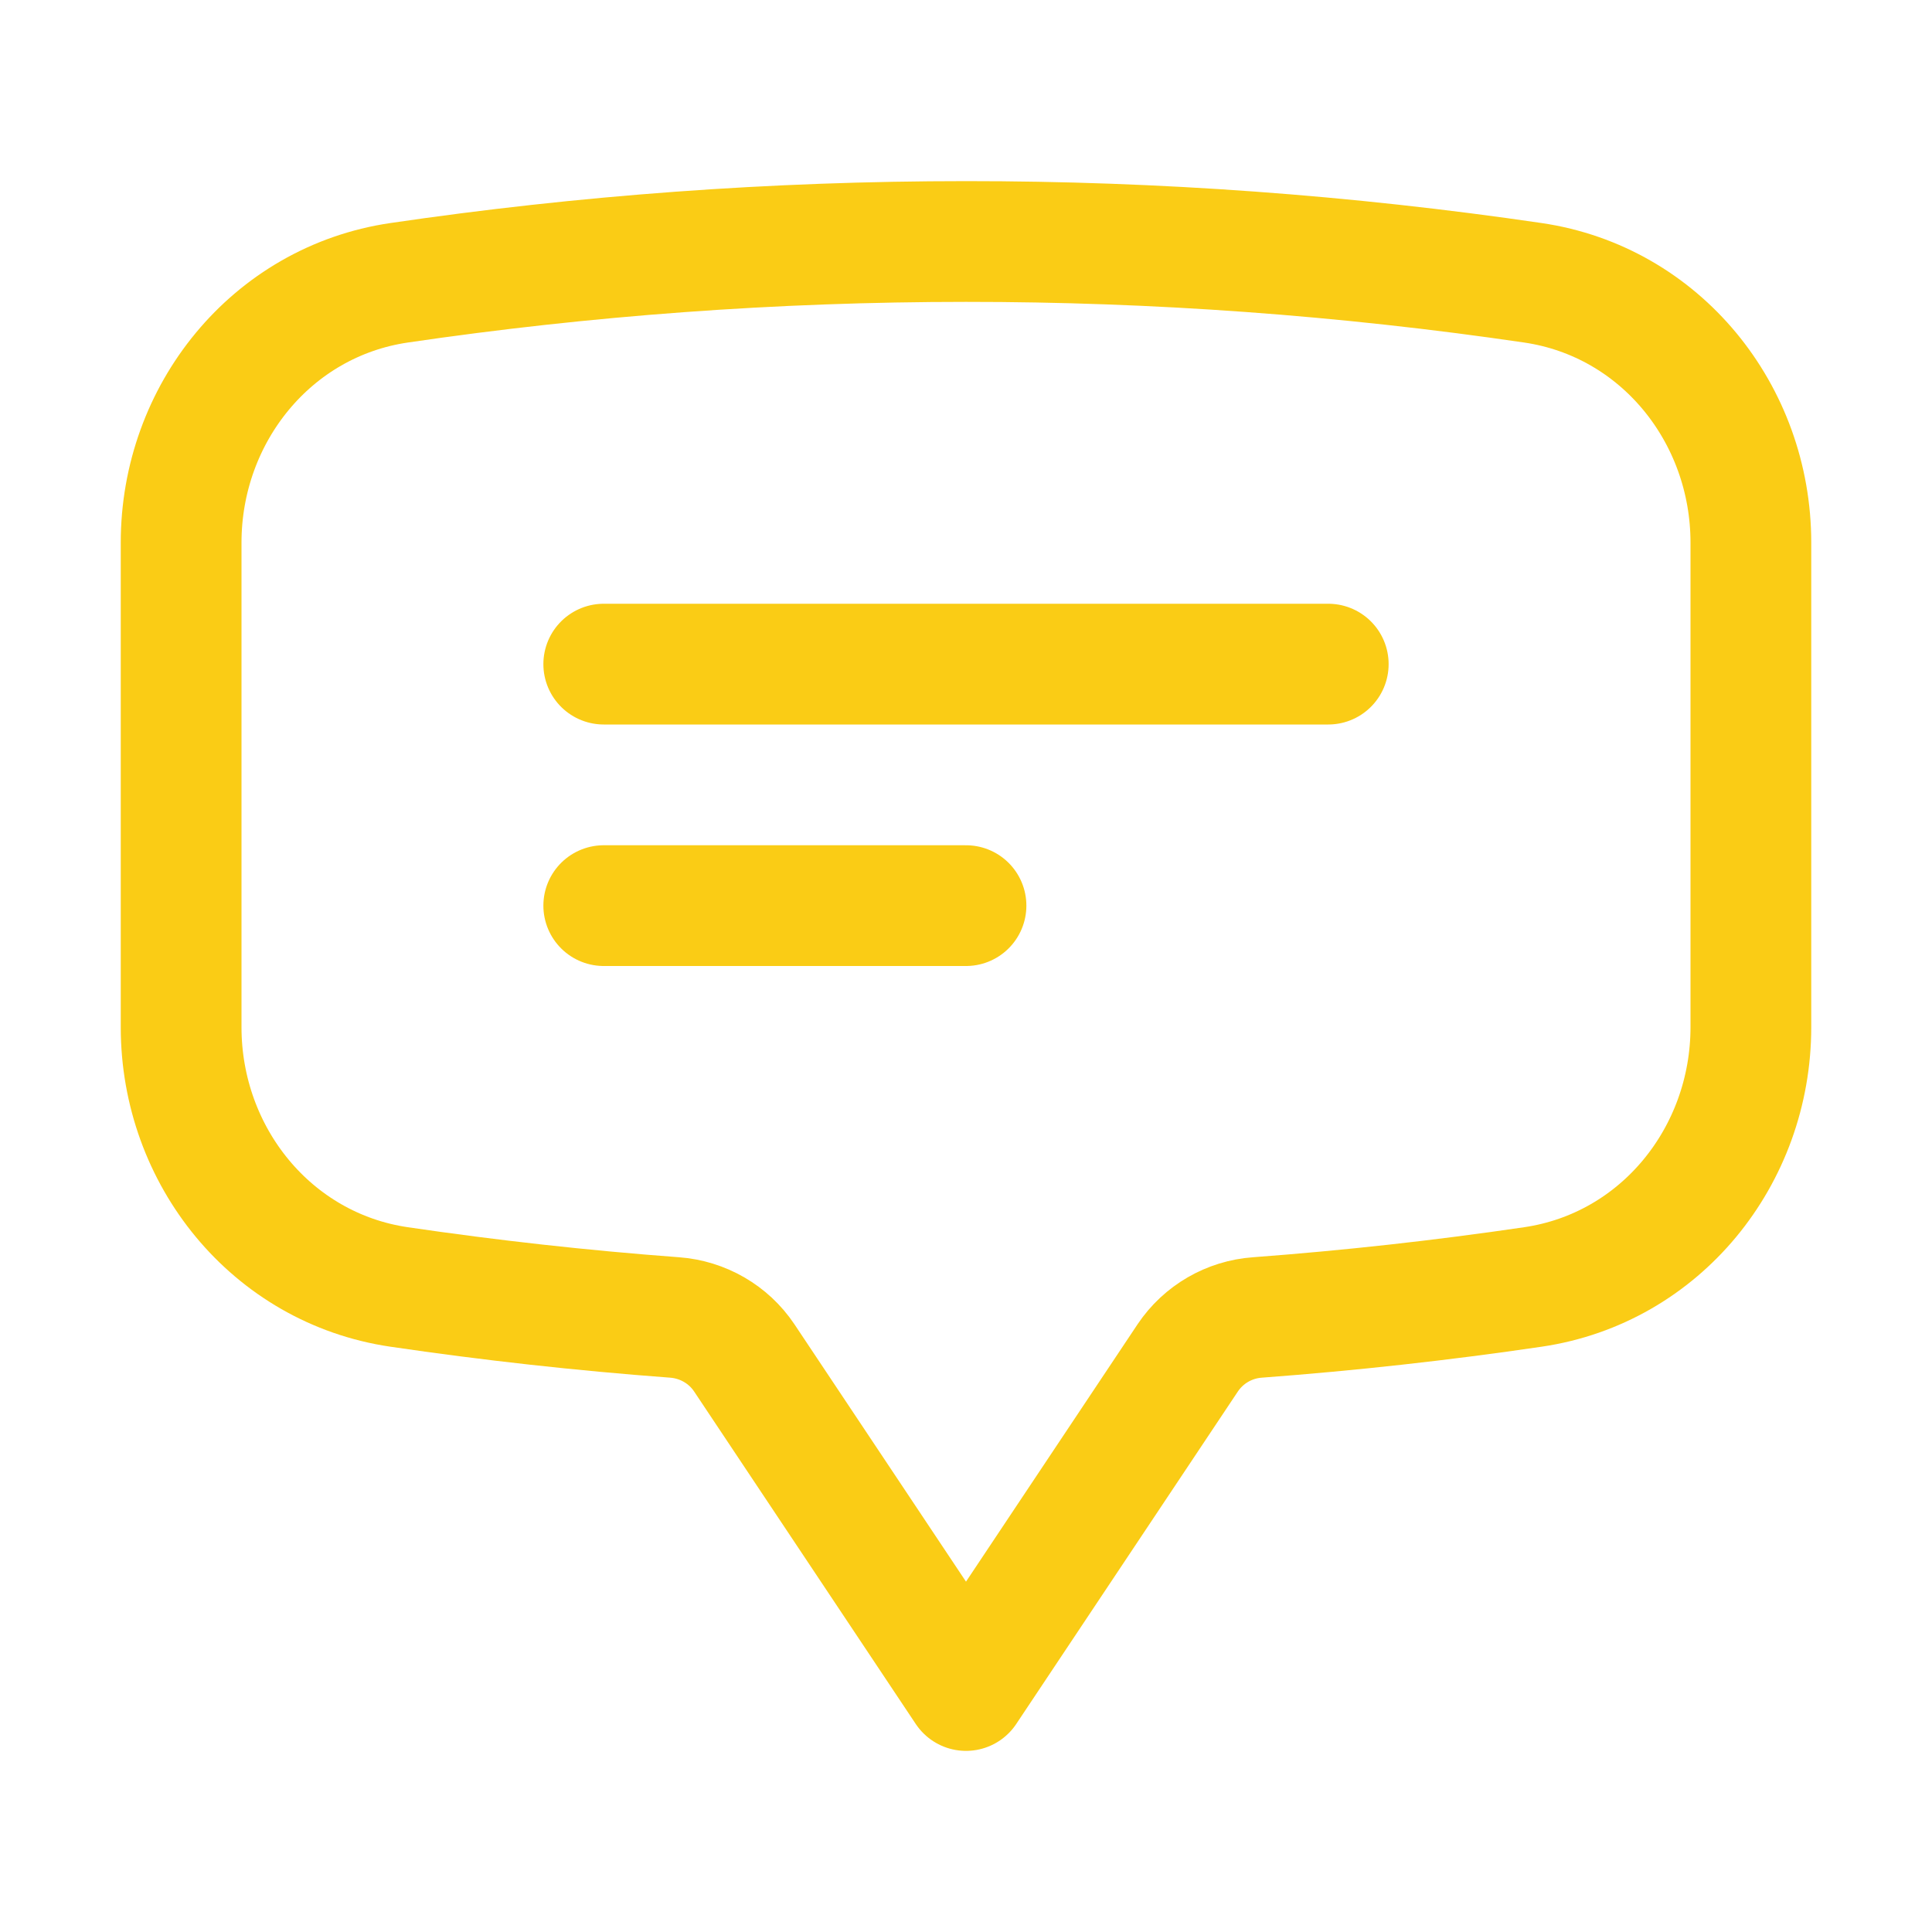
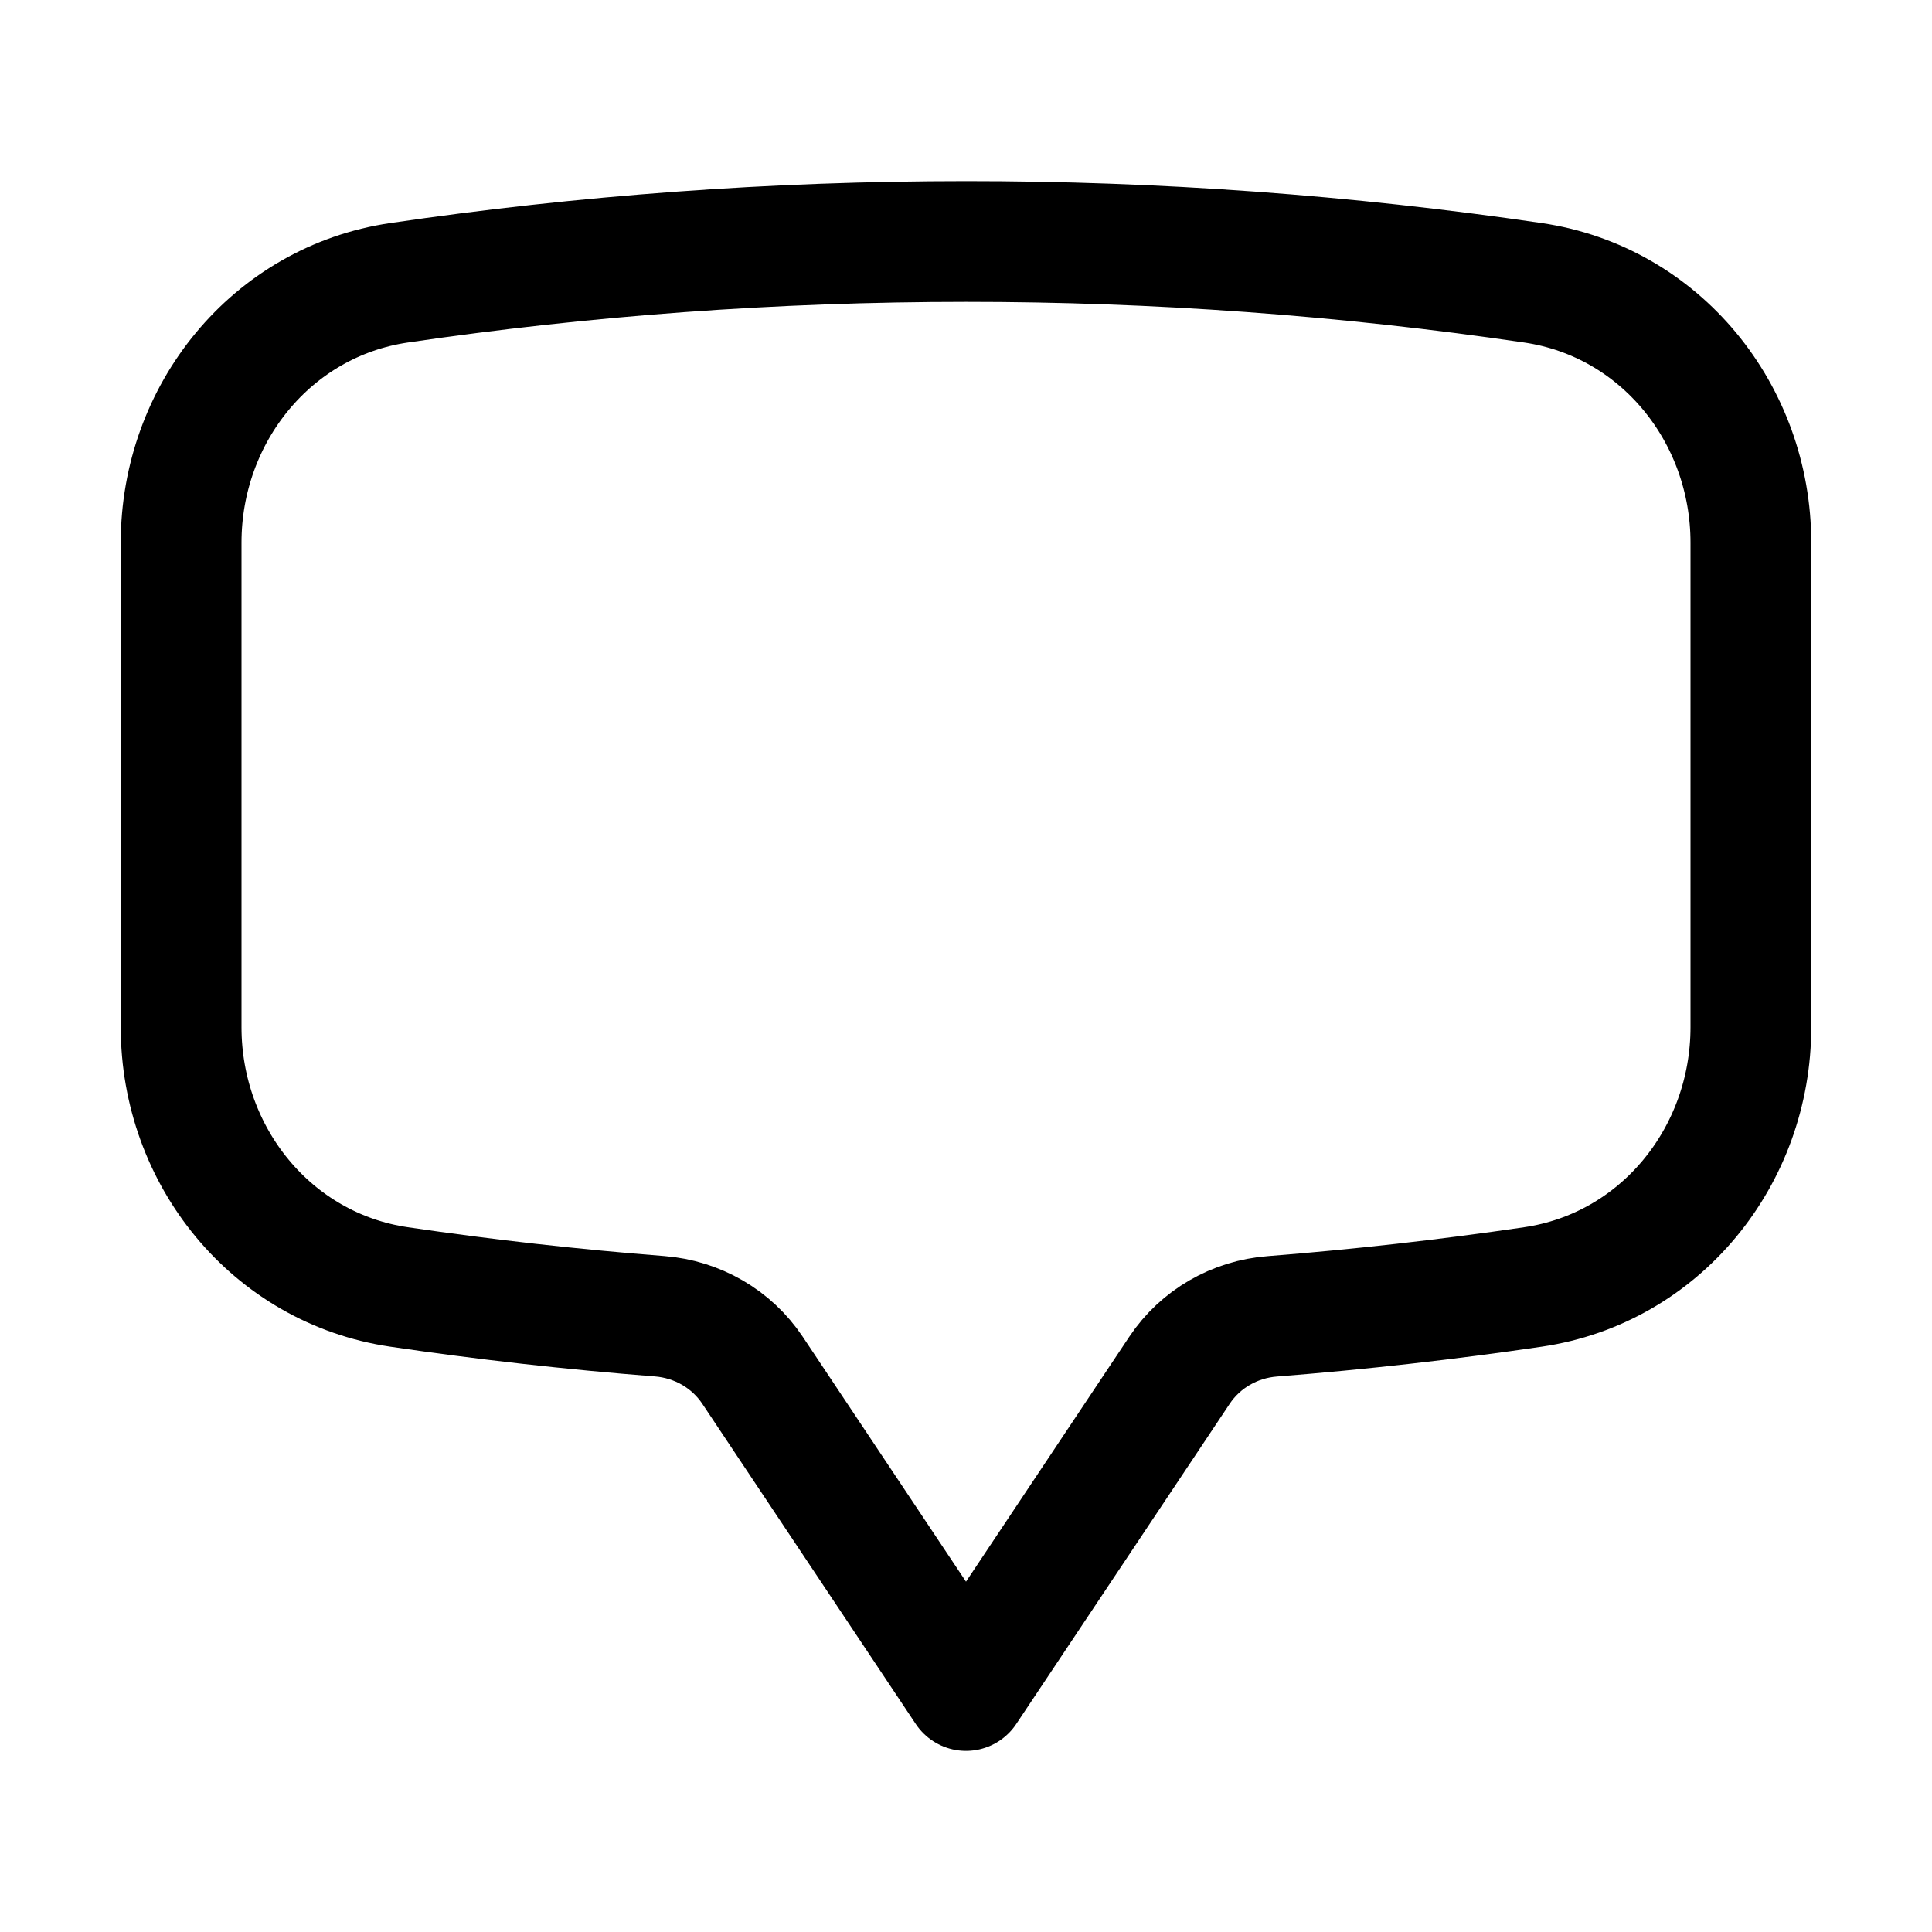
- <svg xmlns="http://www.w3.org/2000/svg" fill="none" viewBox="0 0 24 24" stroke="#facc15" stroke-width="1.5" class="size-6">
-   <path stroke-linecap="round" stroke-linejoin="round" d="M7.5 8.25h9m-9 3H12m-9.75 1.51c0 1.6 1.123 2.994 2.707 3.227 1.129.166 2.27.293 3.423.379.35.026.67.21.865.501L12 21l2.755-4.133a1.14 1.14 0 0 1 .865-.501 48.172 48.172 0 0 0 3.423-.379c1.584-.233 2.707-1.626 2.707-3.228V6.741c0-1.602-1.123-2.995-2.707-3.228A48.394 48.394 0 0 0 12 3c-2.392 0-4.744.175-7.043.513C3.373 3.746 2.25 5.14 2.25 6.741v6.018Z" />
+ <svg xmlns="http://www.w3.org/2000/svg" fill="none" viewBox="0 0 24 24" stroke-width="1.5" stroke="currentColor" class="size-6">
+   <path stroke-linecap="round" stroke-linejoin="round" d="M2.25 12.76c0 1.6 1.123 2.994 2.707 3.227 1.068.157 2.148.279 3.238.364.466.037.893.281 1.153.671L12 21l2.652-3.978c.26-.39.687-.634 1.153-.67 1.09-.086 2.17-.208 3.238-.365 1.584-.233 2.707-1.626 2.707-3.228V6.741c0-1.602-1.123-2.995-2.707-3.228A48.394 48.394 0 0 0 12 3c-2.392 0-4.744.175-7.043.513C3.373 3.746 2.25 5.14 2.25 6.741v6.018Z" />
</svg>
